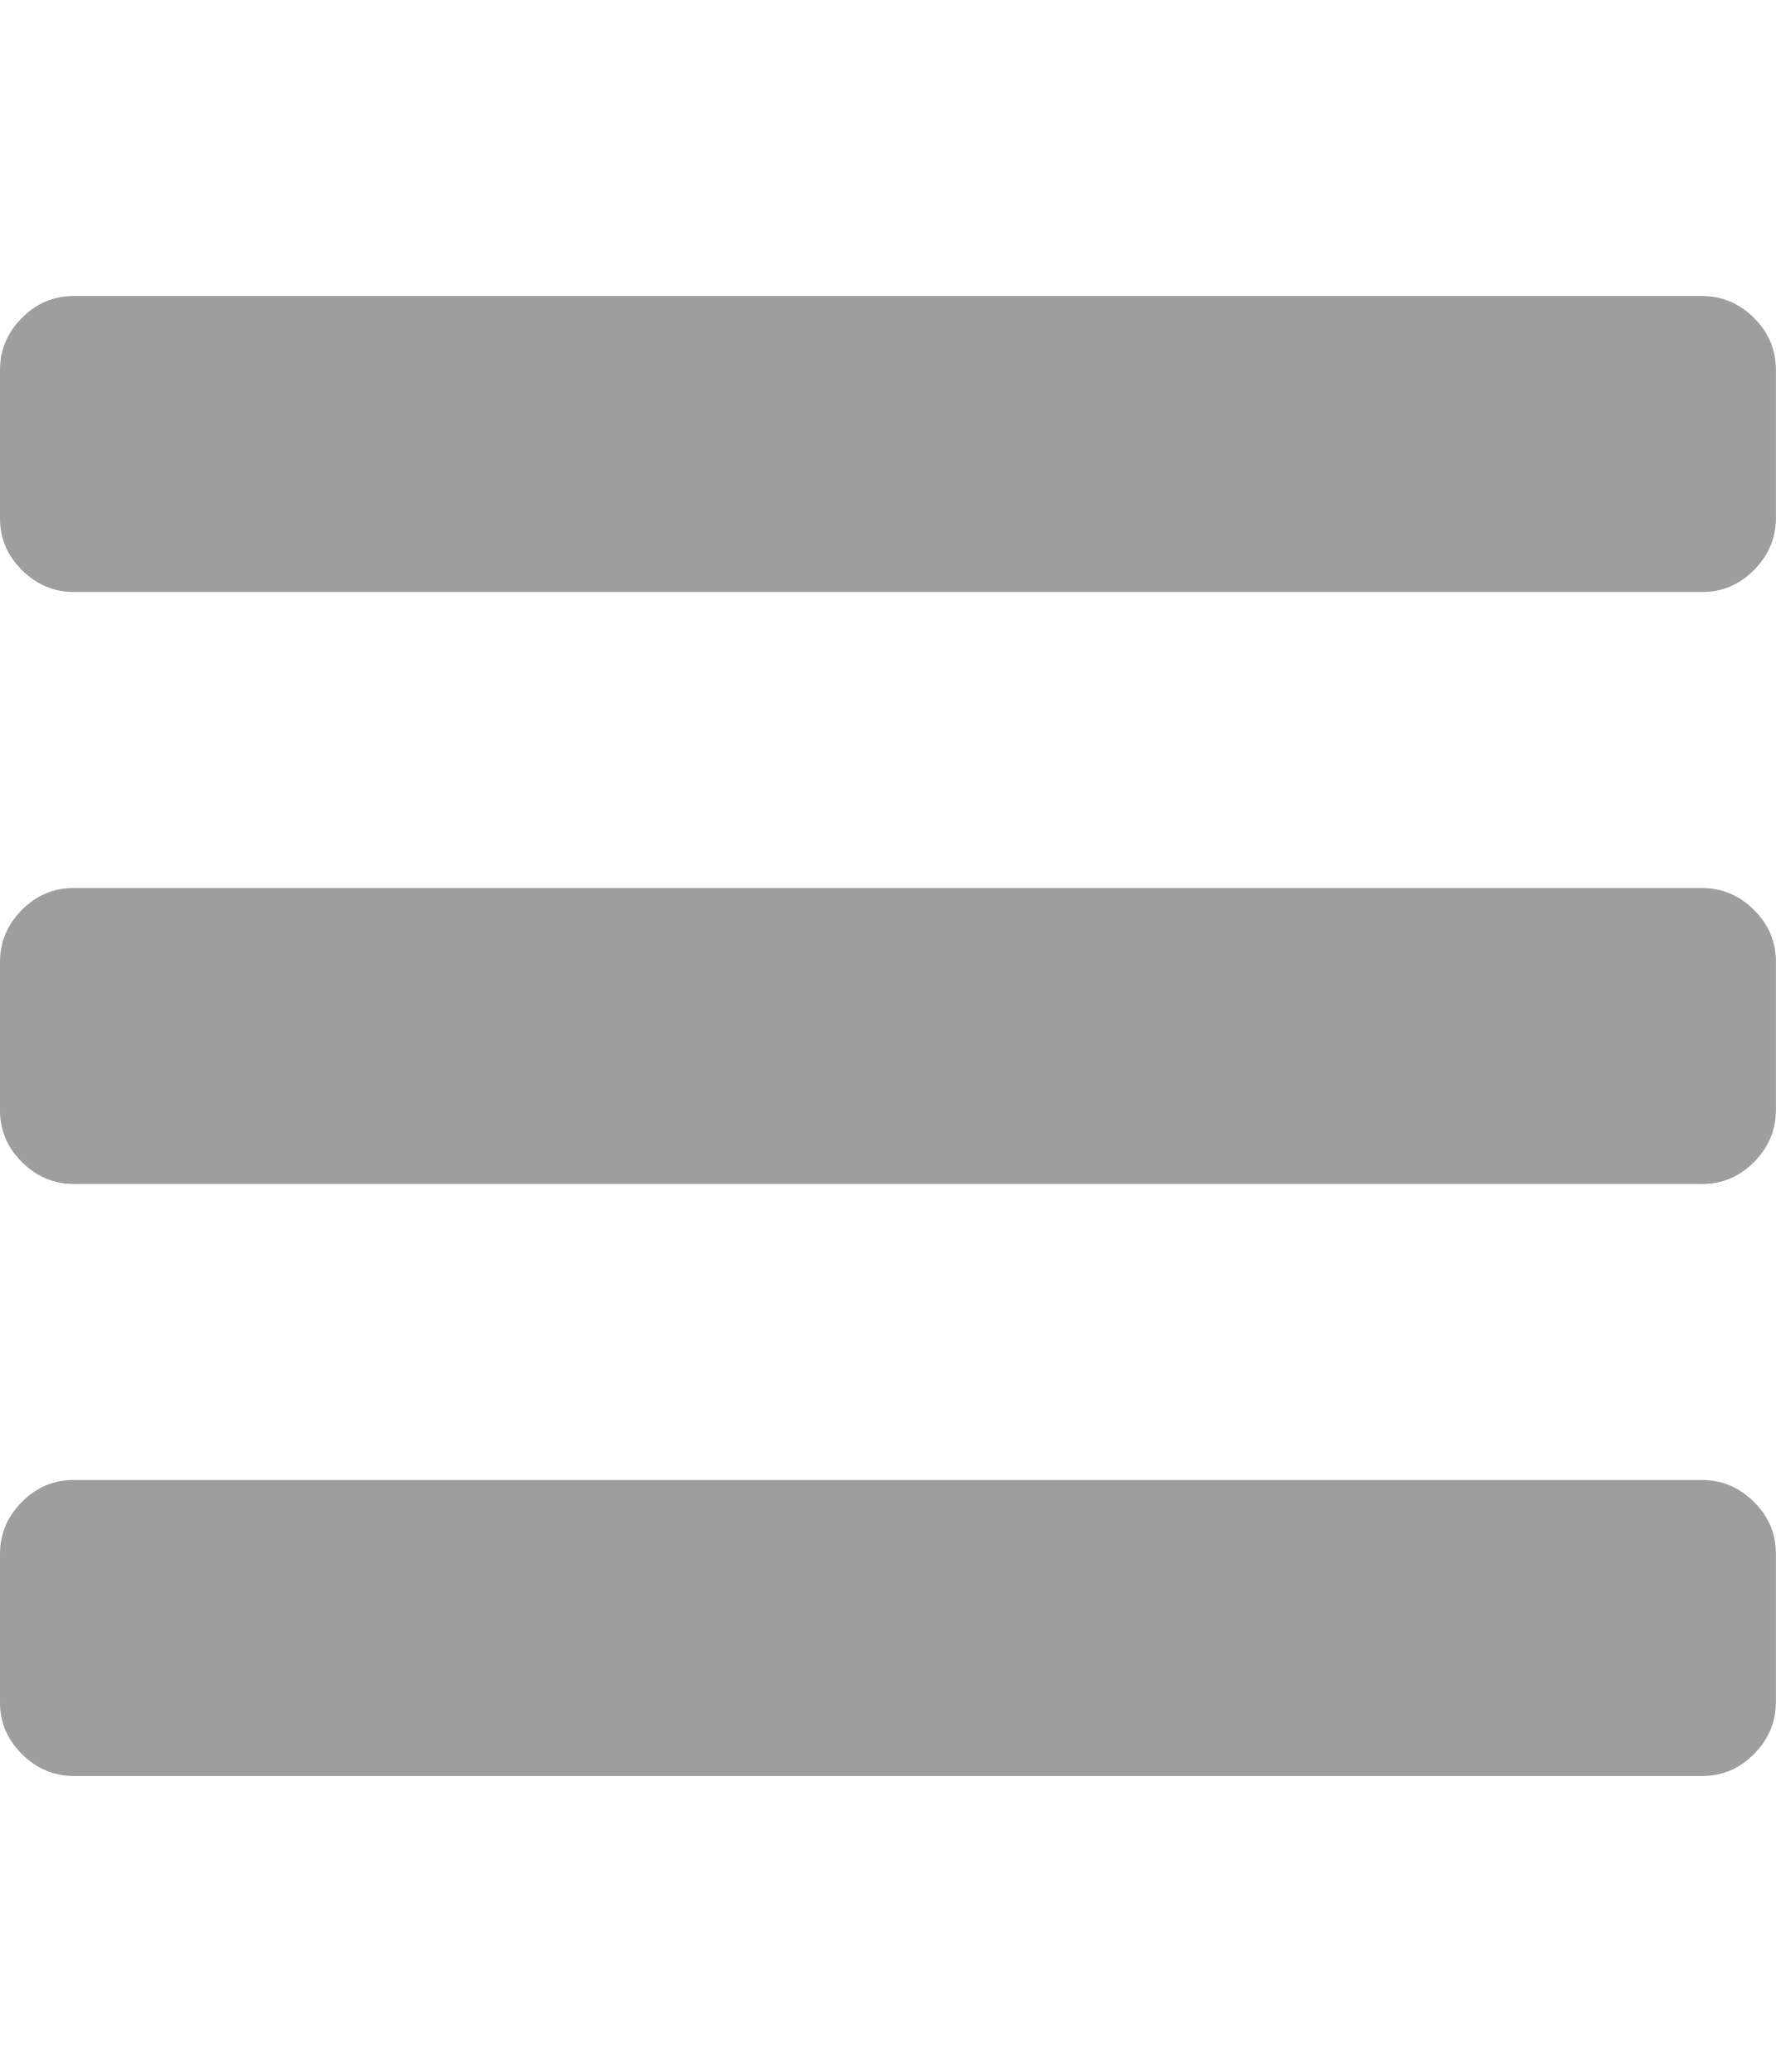
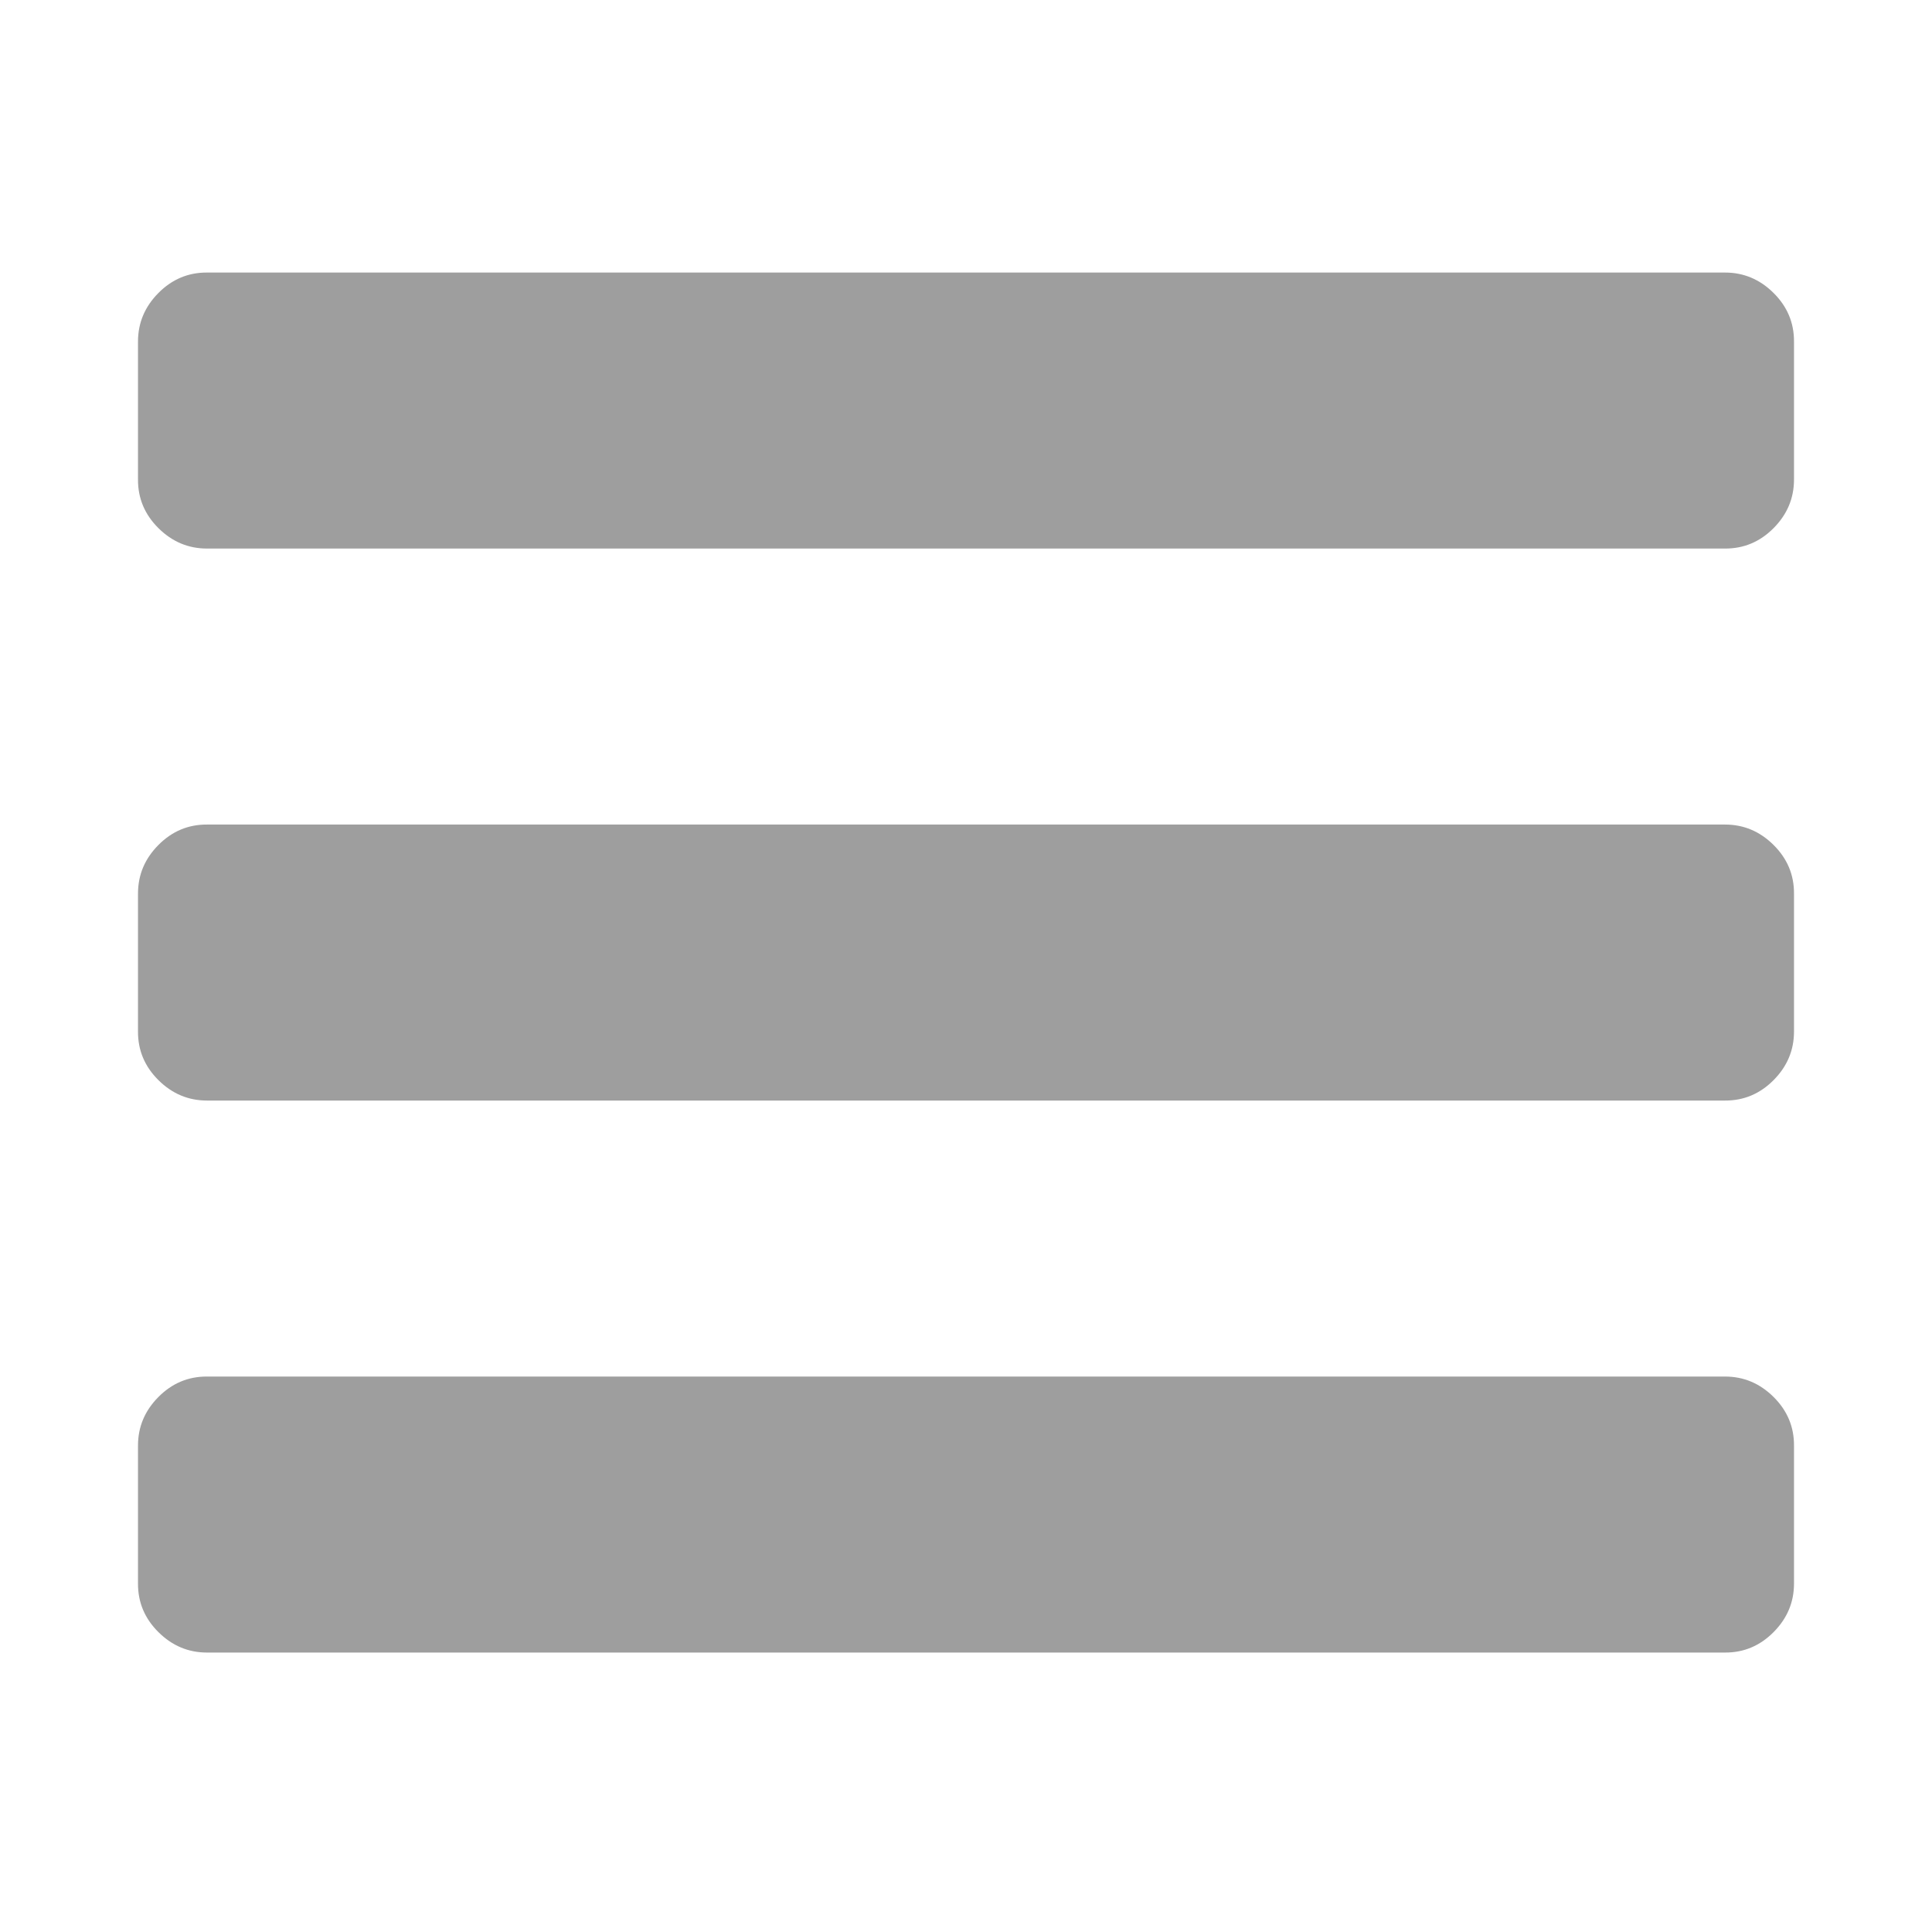
- <svg xmlns="http://www.w3.org/2000/svg" version="1.1" width="12" height="14" viewBox="0 0 12 14" id="svg2">
+ <svg xmlns="http://www.w3.org/2000/svg" version="1.1" width="14" height="14" viewBox="0 0 14 14" id="svg2">
  <defs id="defs8" />
-   <path fill="#444444" d="M12 10.5v1q0 0.203-0.148 0.352t-0.352 0.148h-11q-0.203 0-0.352-0.148t-0.148-0.352v-1q0-0.203 0.148-0.352t0.352-0.148h11q0.203 0 0.352 0.148t0.148 0.352zM12 6.5v1q0 0.203-0.148 0.352t-0.352 0.148h-11q-0.203 0-0.352-0.148t-0.148-0.352v-1q0-0.203 0.148-0.352t0.352-0.148h11q0.203 0 0.352 0.148t0.148 0.352zM12 2.5v1q0 0.203-0.148 0.352t-0.352 0.148h-11q-0.203 0-0.352-0.148t-0.148-0.352v-1q0-0.203 0.148-0.352t0.352-0.148h11q0.203 0 0.352 0.148t0.148 0.352z" id="path4" style="fill:#9e9e9e;fill-opacity:1" />
+   <path d="m 13,10.475 v 1 q 0,0.203 -0.148,0.352 -0.148,0.149 -0.352,0.148 h -11 q -0.203,0 -0.352,-0.148 -0.149,-0.148 -0.148,-0.352 v -1 q 0,-0.203 0.148,-0.352 0.148,-0.149 0.352,-0.148 h 11 q 0.203,0 0.352,0.148 0.149,0.148 0.148,0.352 z m 0,-4 v 1 q 0,0.203 -0.148,0.352 -0.148,0.149 -0.352,0.148 h -11 q -0.203,0 -0.352,-0.148 -0.149,-0.148 -0.148,-0.352 v -1 q 0,-0.203 0.148,-0.352 0.148,-0.149 0.352,-0.148 h 11 q 0.203,0 0.352,0.148 0.149,0.148 0.148,0.352 z m 0,-4 v 1 q 0,0.203 -0.148,0.352 -0.148,0.149 -0.352,0.148 h -11 q -0.203,0 -0.352,-0.148 -0.149,-0.148 -0.148,-0.352 v -1 q 0,-0.203 0.148,-0.352 0.148,-0.149 0.352,-0.148 h 11 q 0.203,0 0.352,0.148 0.149,0.148 0.148,0.352 z" id="path4" style="fill:#9e9e9e;fill-opacity:1" />
</svg>
